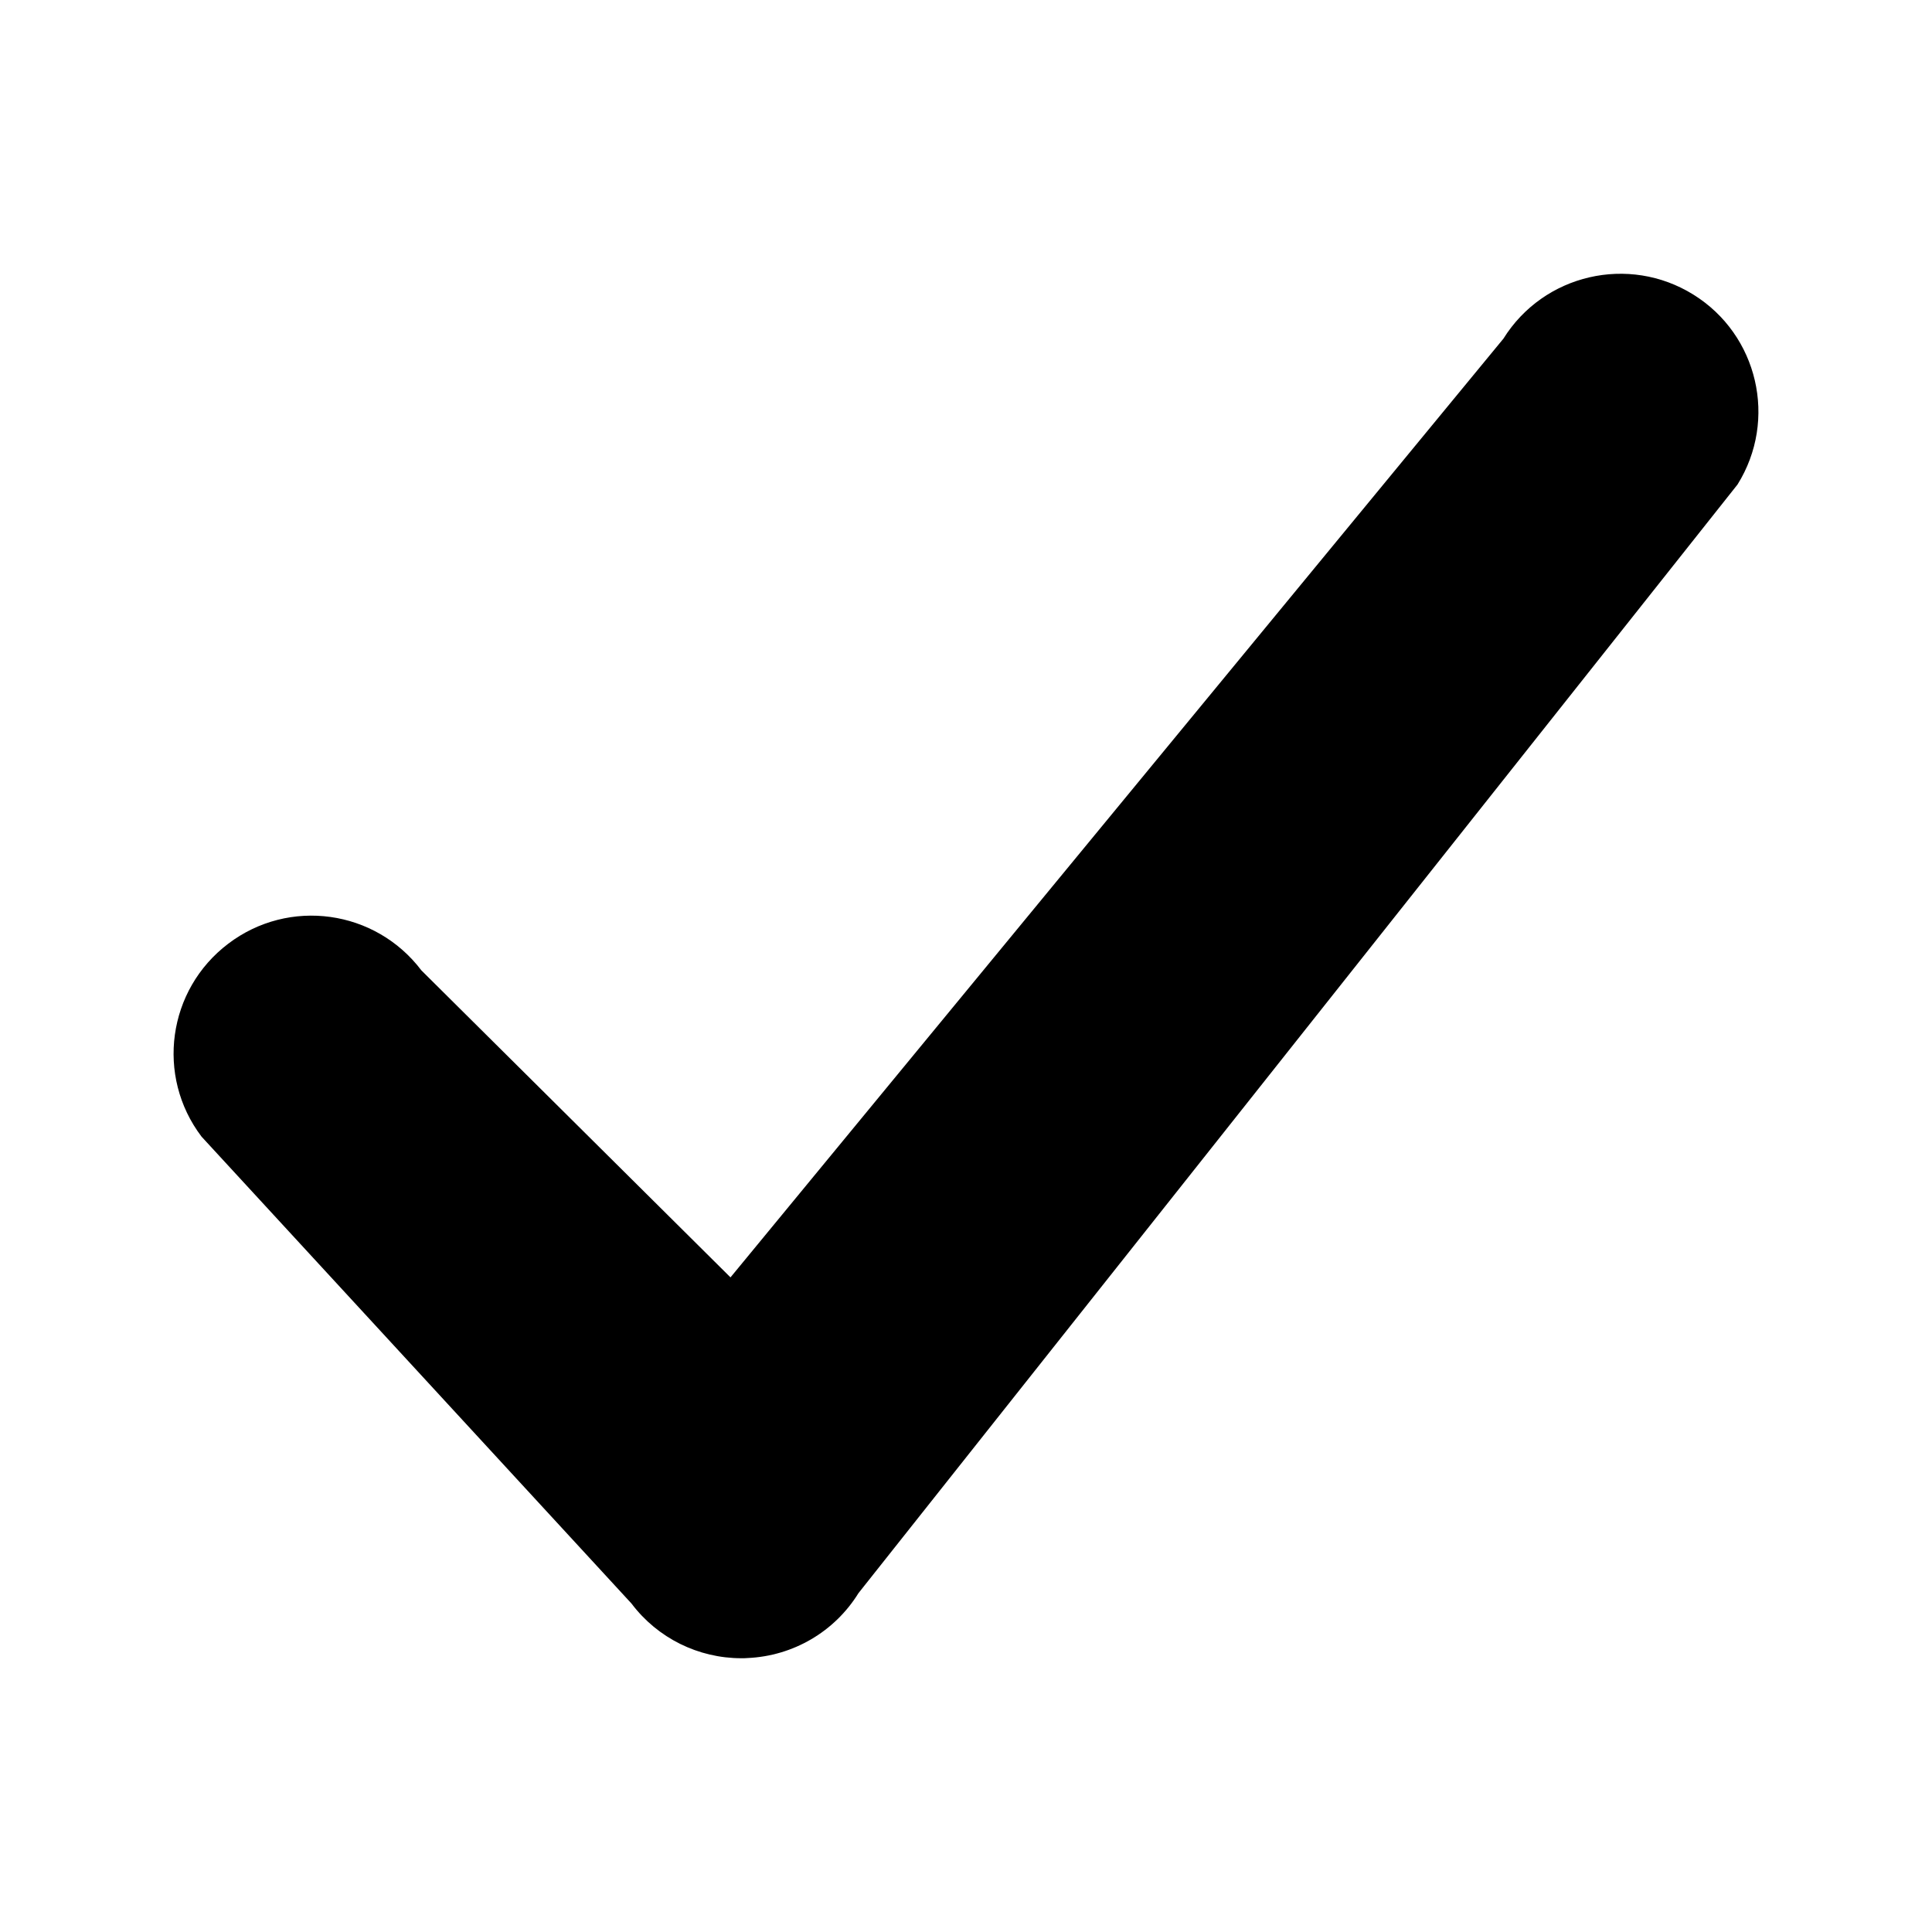
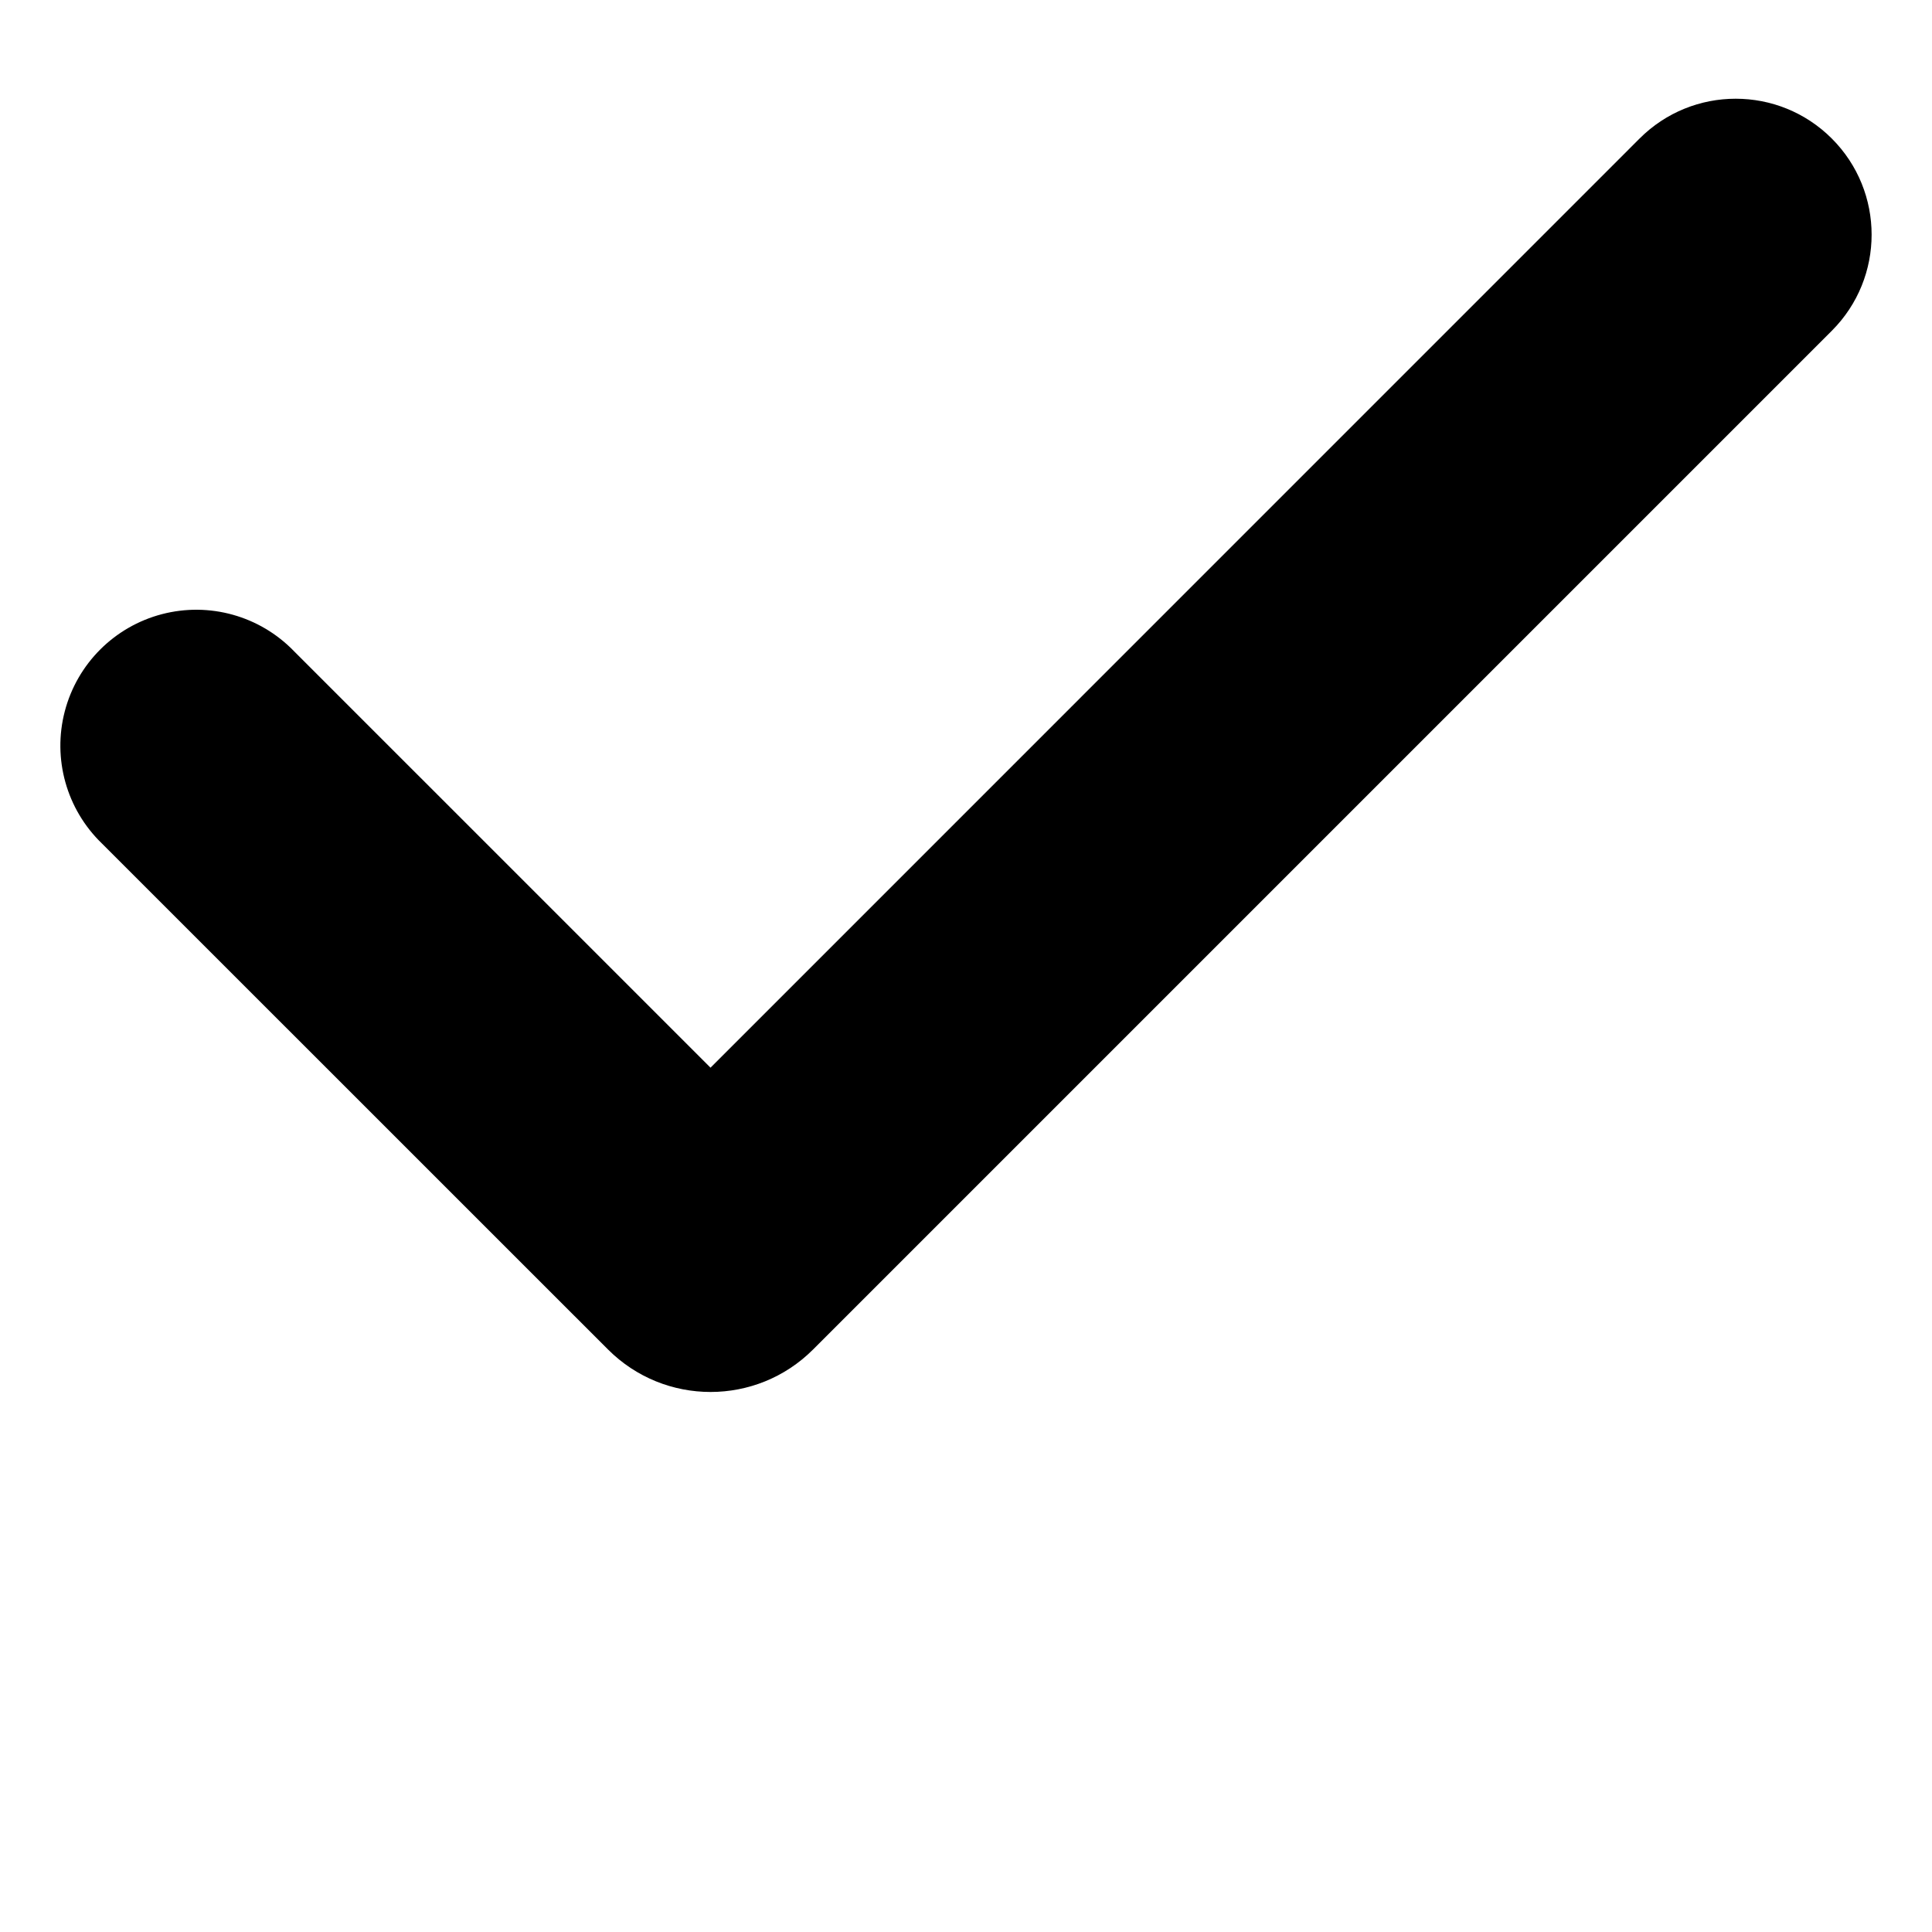
- <svg xmlns="http://www.w3.org/2000/svg" id="svg3355" version="1.1" viewBox="0 0 512 512">
-   <path id="path3353" d="m196.471 439.448c-11.401 0-22.199-5.32-29.118-14.493l-113.94-123.732c-12.187-16.066-9.016-38.946 7.076-51.133 16.119-12.24 38.999-9.016 51.186 7.076l81.913 81.352 204.837-248.775c10.667-17.088 33.207-22.33 50.347-11.663 17.114 10.641 22.382 33.18 11.689 50.321l-232.959 293.801c-6.343 10.248-17.324 16.643-29.354 17.193-0.577 0.052-1.101 0.052-1.677 0.052z" stroke-width=".819" />
+ <svg xmlns="http://www.w3.org/2000/svg" version="1.1" viewBox="0 0 512 512">
+   <g transform="matrix(24.013 0 0 24.013 -31.932 -86.01)" fill="none" fill-rule="evenodd">
+     <path d="m21.546 5.111a1.5 1.5 0 0 1 0 2.121l-11.243 11.243a1.6 1.6 0 0 1-2.263 0l-5.586-5.585a1.5 1.5 0 1 1 2.121-2.121l4.596 4.596 10.253-10.254a1.5 1.5 0 0 1 2.122 0" fill="currentColor" />
+   </g>
</svg>
